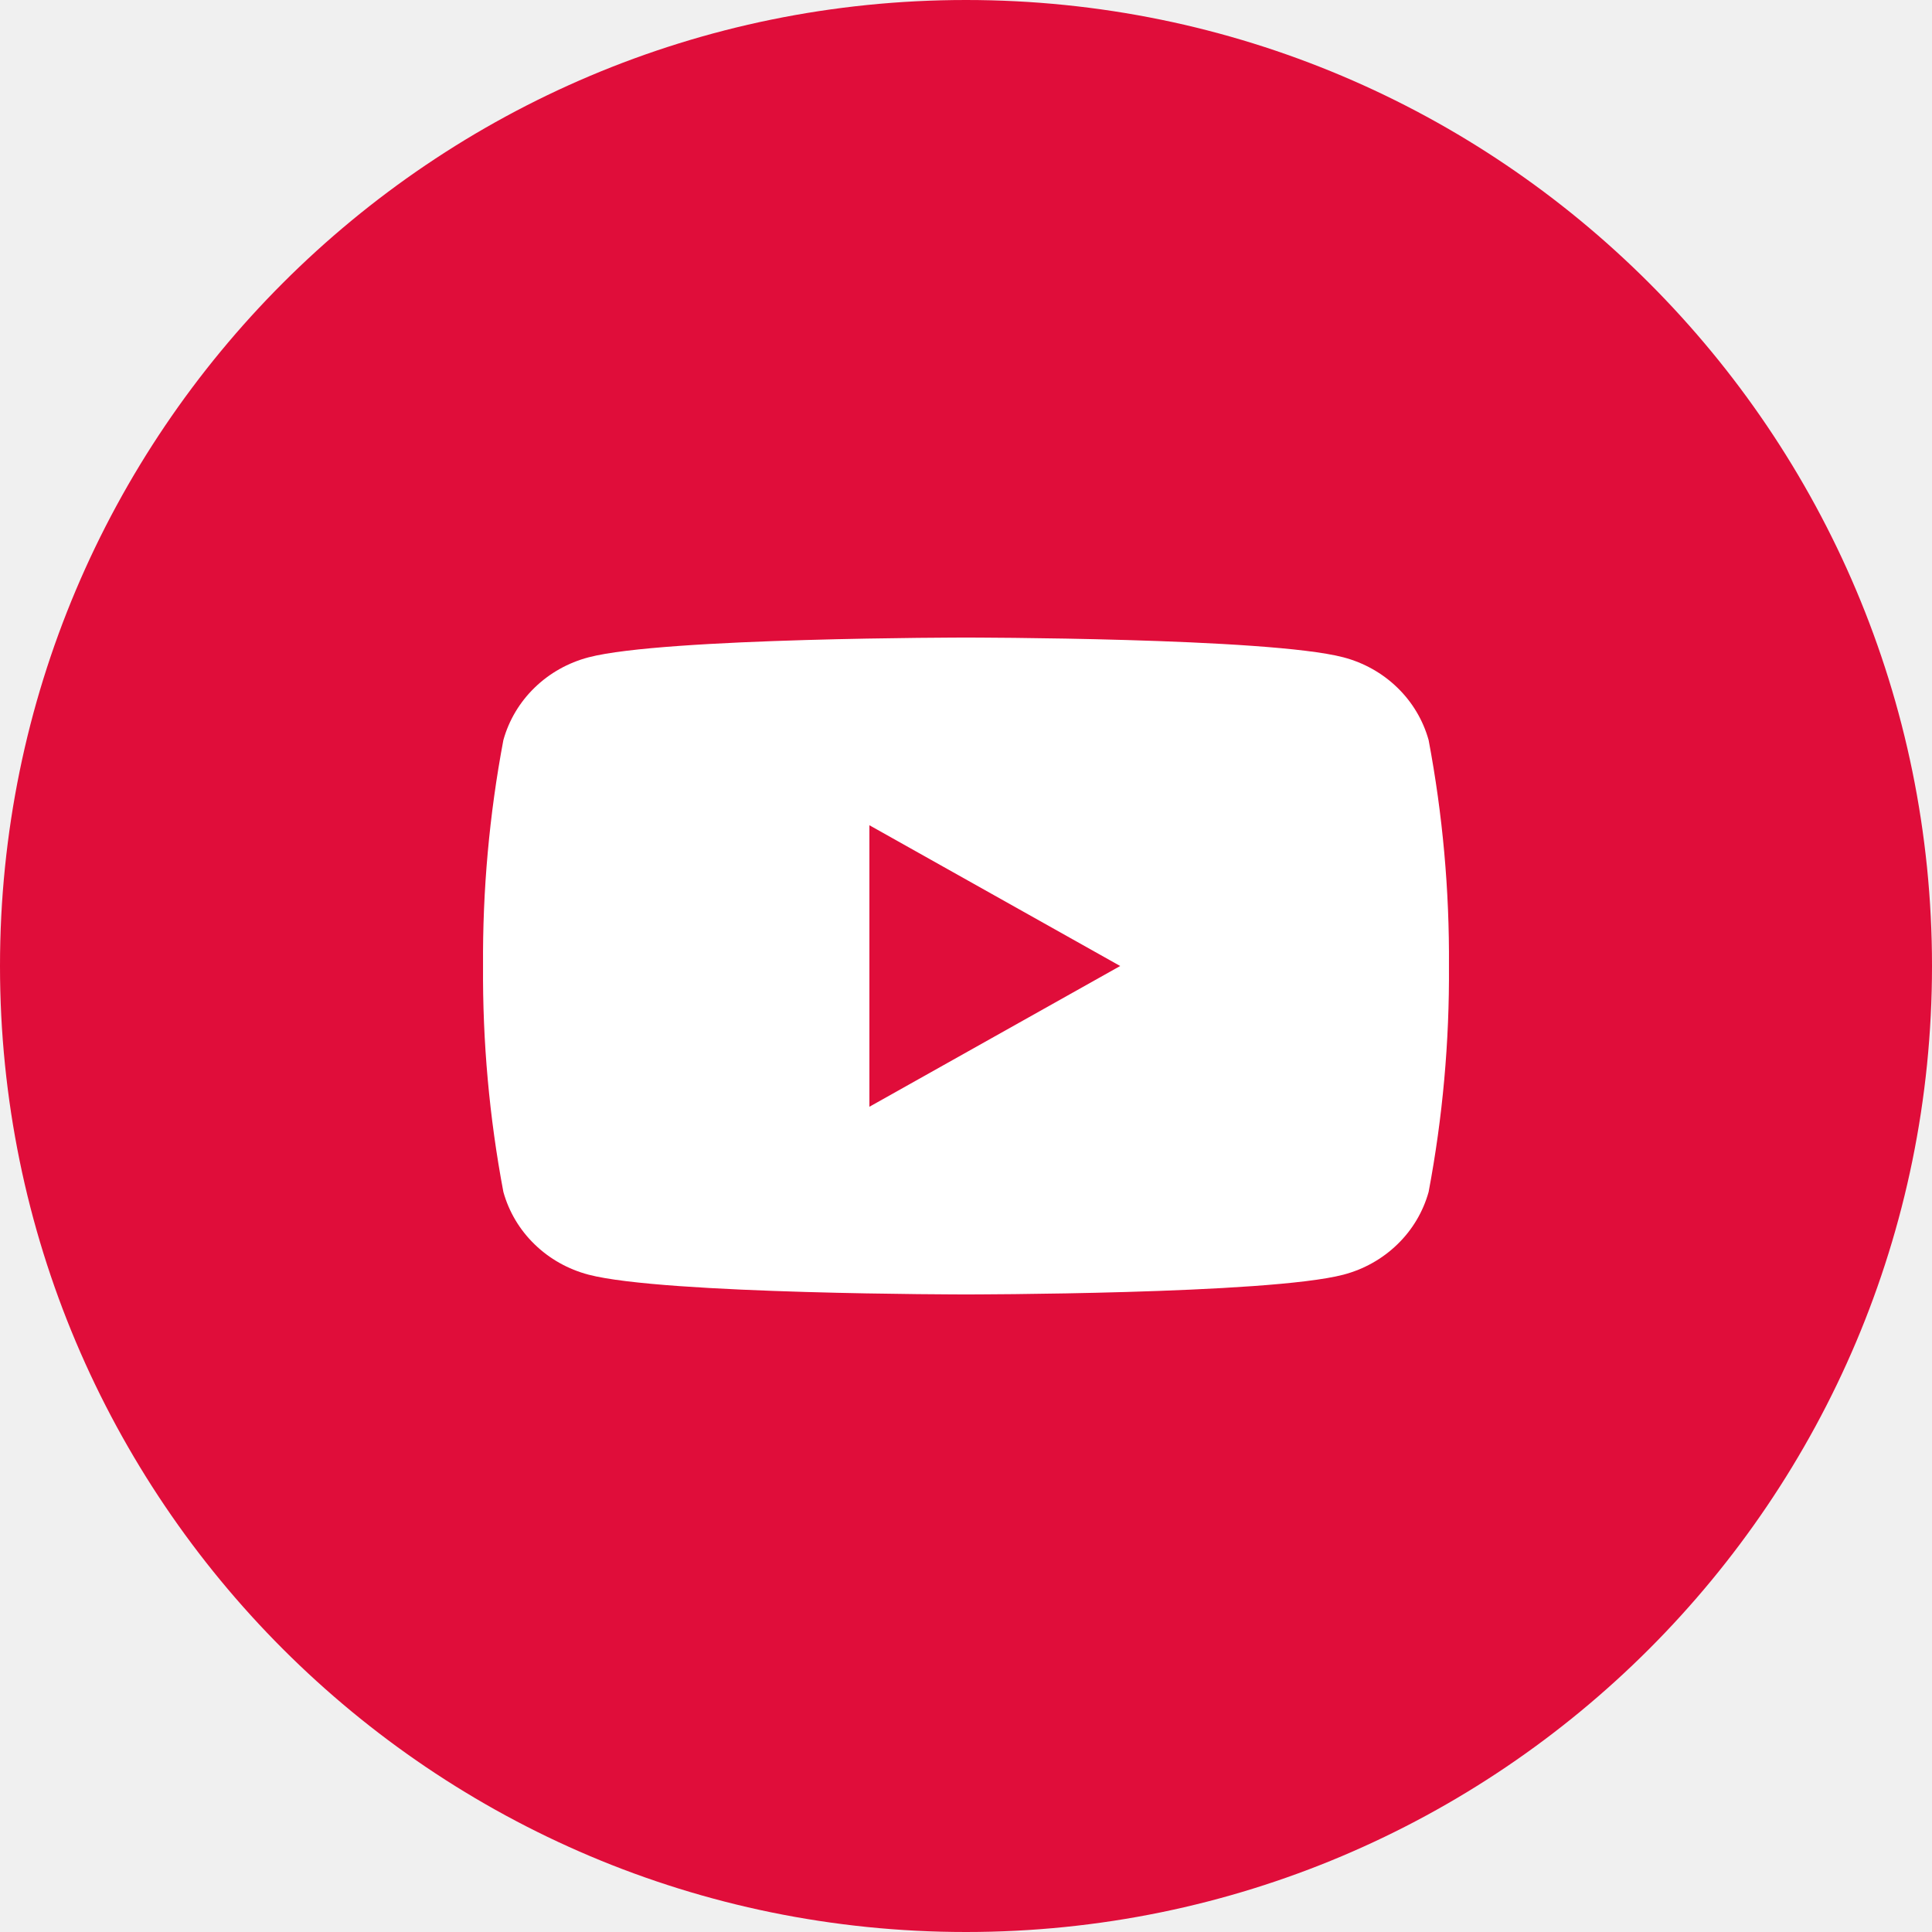
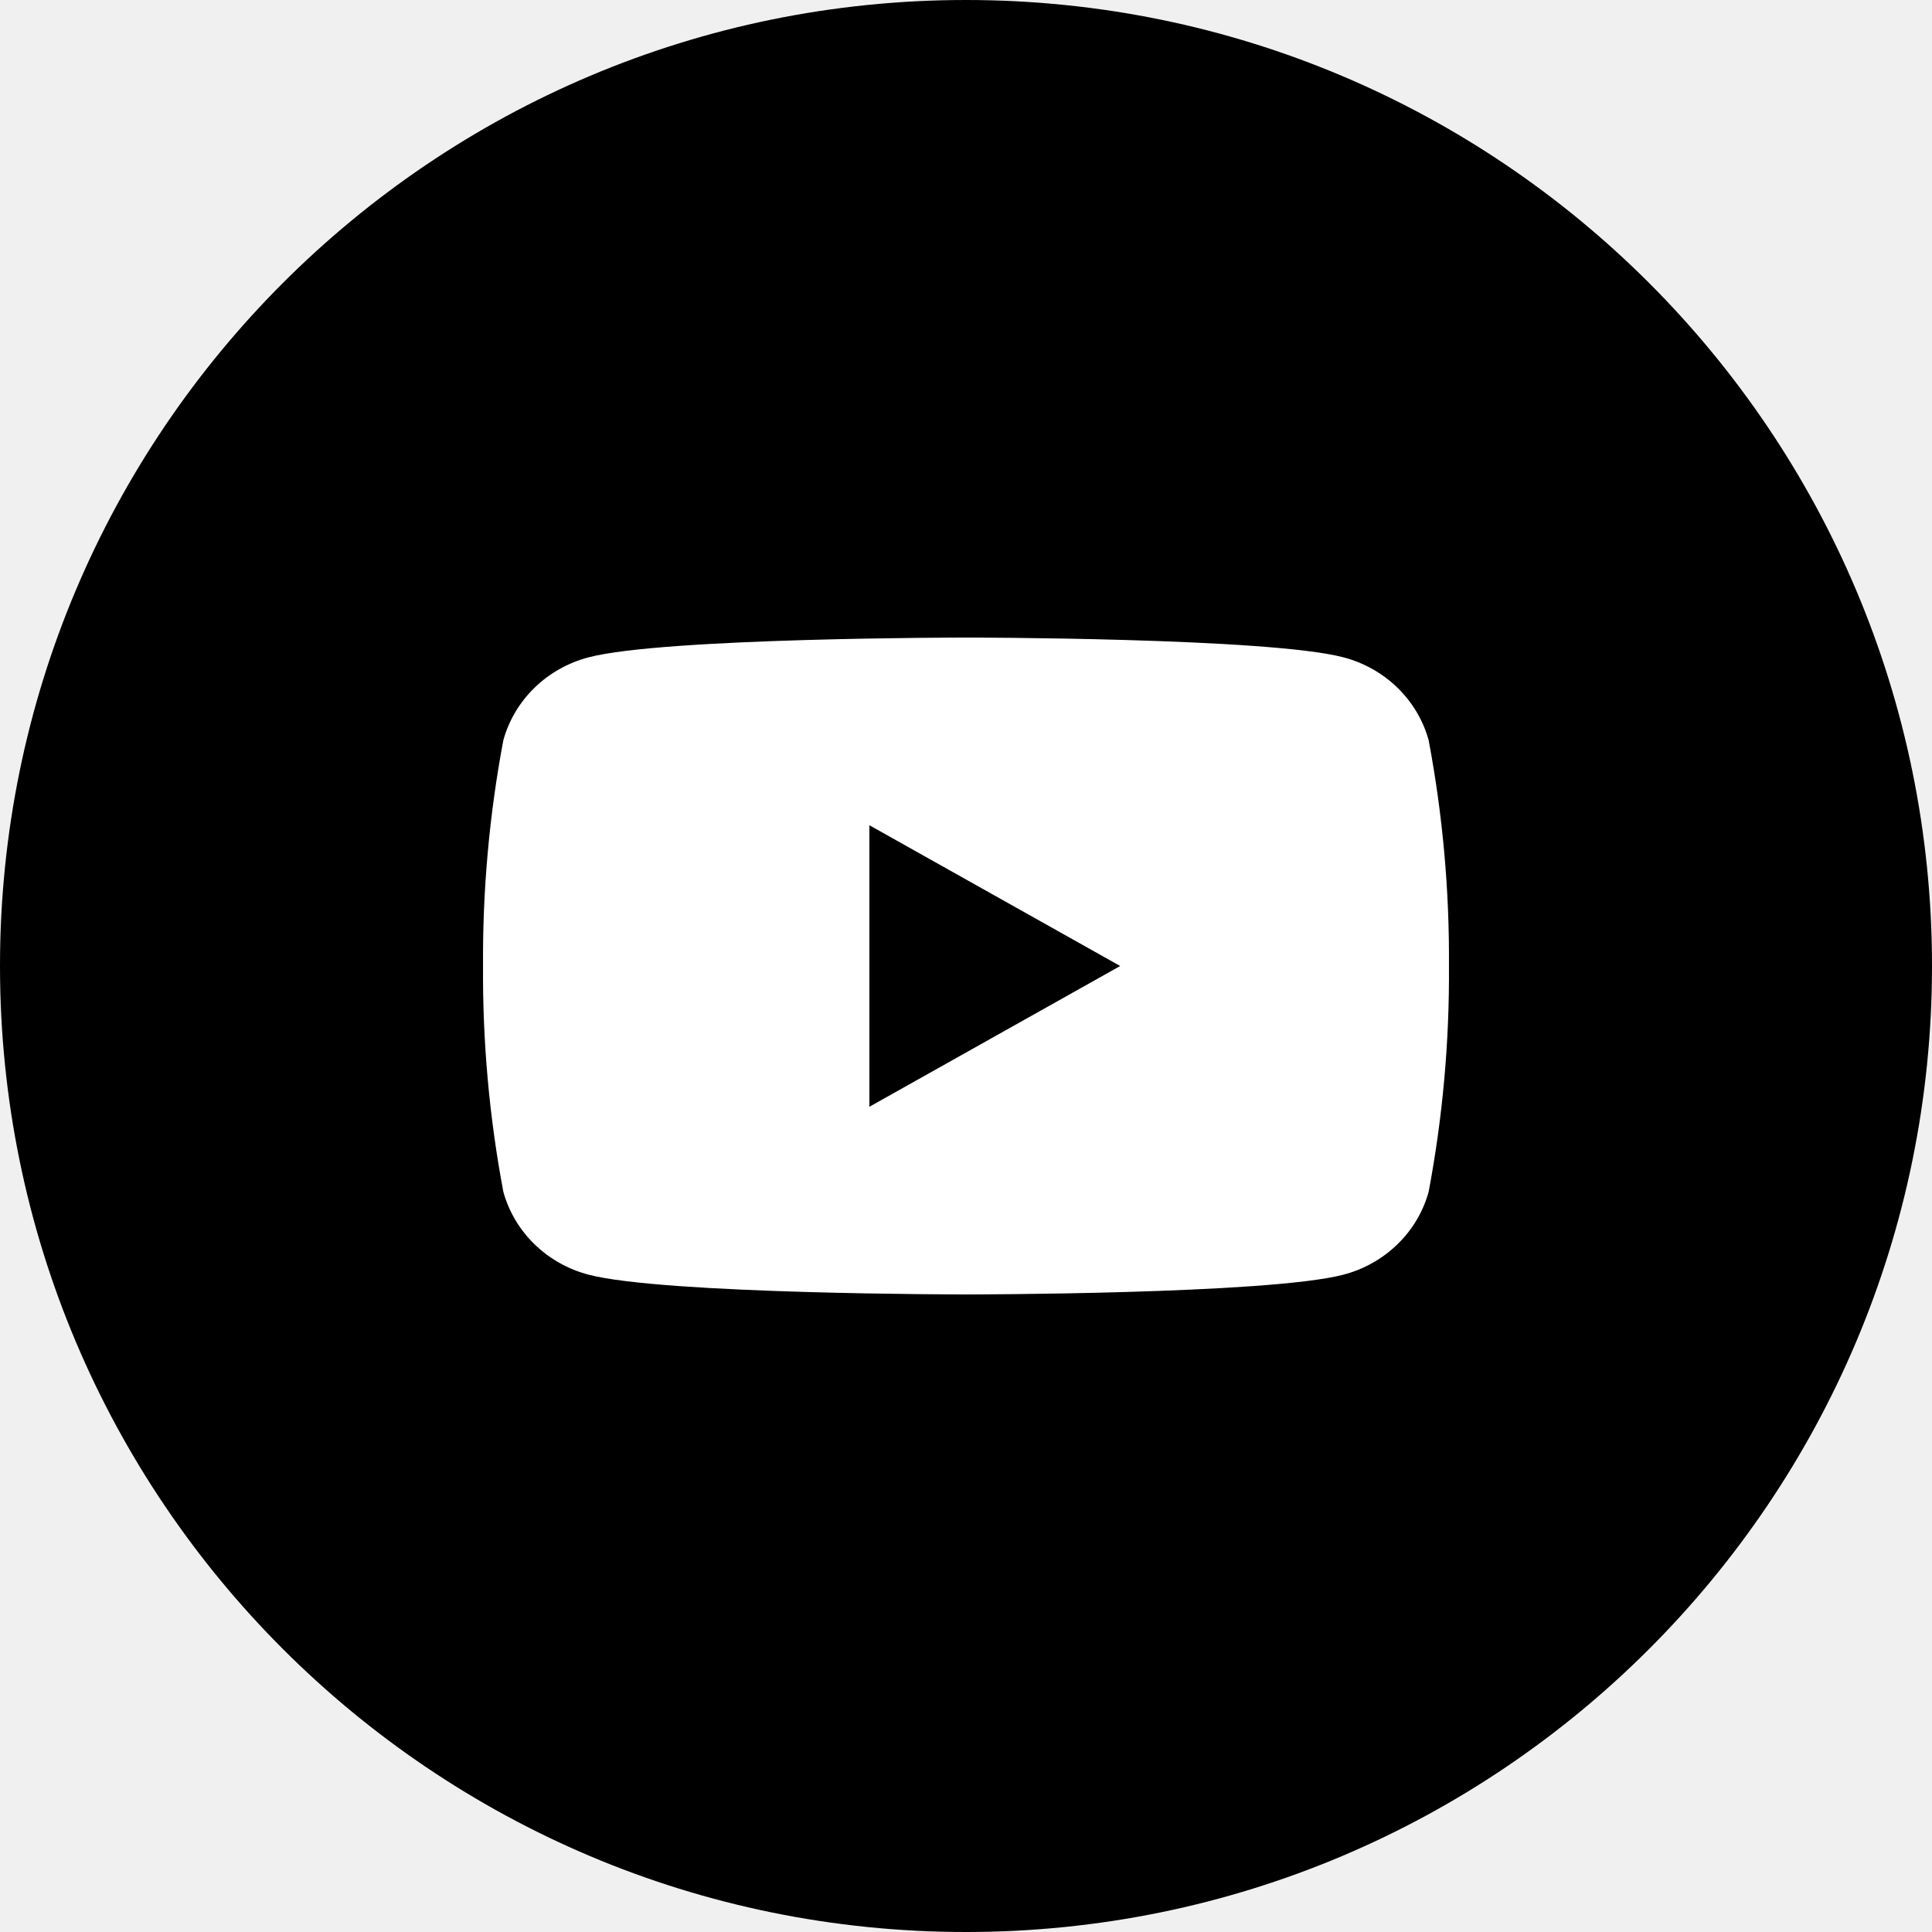
<svg xmlns="http://www.w3.org/2000/svg" width="48" height="48" viewBox="0 0 48 48" fill="none">
-   <rect width="48" height="48" rx="24" fill="#E00D3A" />
-   <path d="M21.6 27.499V20.501L27.84 24L21.6 27.499Z" fill="#E00D3A" />
+   <rect width="48" height="48" rx="24" fill="currentColor" />
+   <path d="M21.6 27.499V20.501L27.84 24L21.6 27.499Z" fill="currentColor" />
  <path d="M35.494 18.388C35.357 17.895 35.09 17.446 34.718 17.085C34.347 16.724 33.884 16.464 33.377 16.331C31.508 15.84 24 15.84 24 15.84C24 15.84 16.492 15.84 14.623 16.331C14.116 16.464 13.653 16.724 13.282 17.085C12.91 17.446 12.643 17.895 12.506 18.388C12.157 20.239 11.988 22.118 12.001 24C11.988 25.882 12.157 27.761 12.506 29.612C12.643 30.105 12.91 30.555 13.282 30.915C13.653 31.276 14.116 31.536 14.623 31.669C16.492 32.16 24 32.16 24 32.16C24 32.16 31.508 32.16 33.377 31.669C33.884 31.536 34.347 31.276 34.718 30.915C35.09 30.555 35.357 30.105 35.494 29.612C35.843 27.761 36.012 25.882 35.999 24C36.012 22.118 35.843 20.239 35.494 18.388ZM21.6 27.497V20.503L27.831 24L21.6 27.497Z" fill="white" />
</svg>
